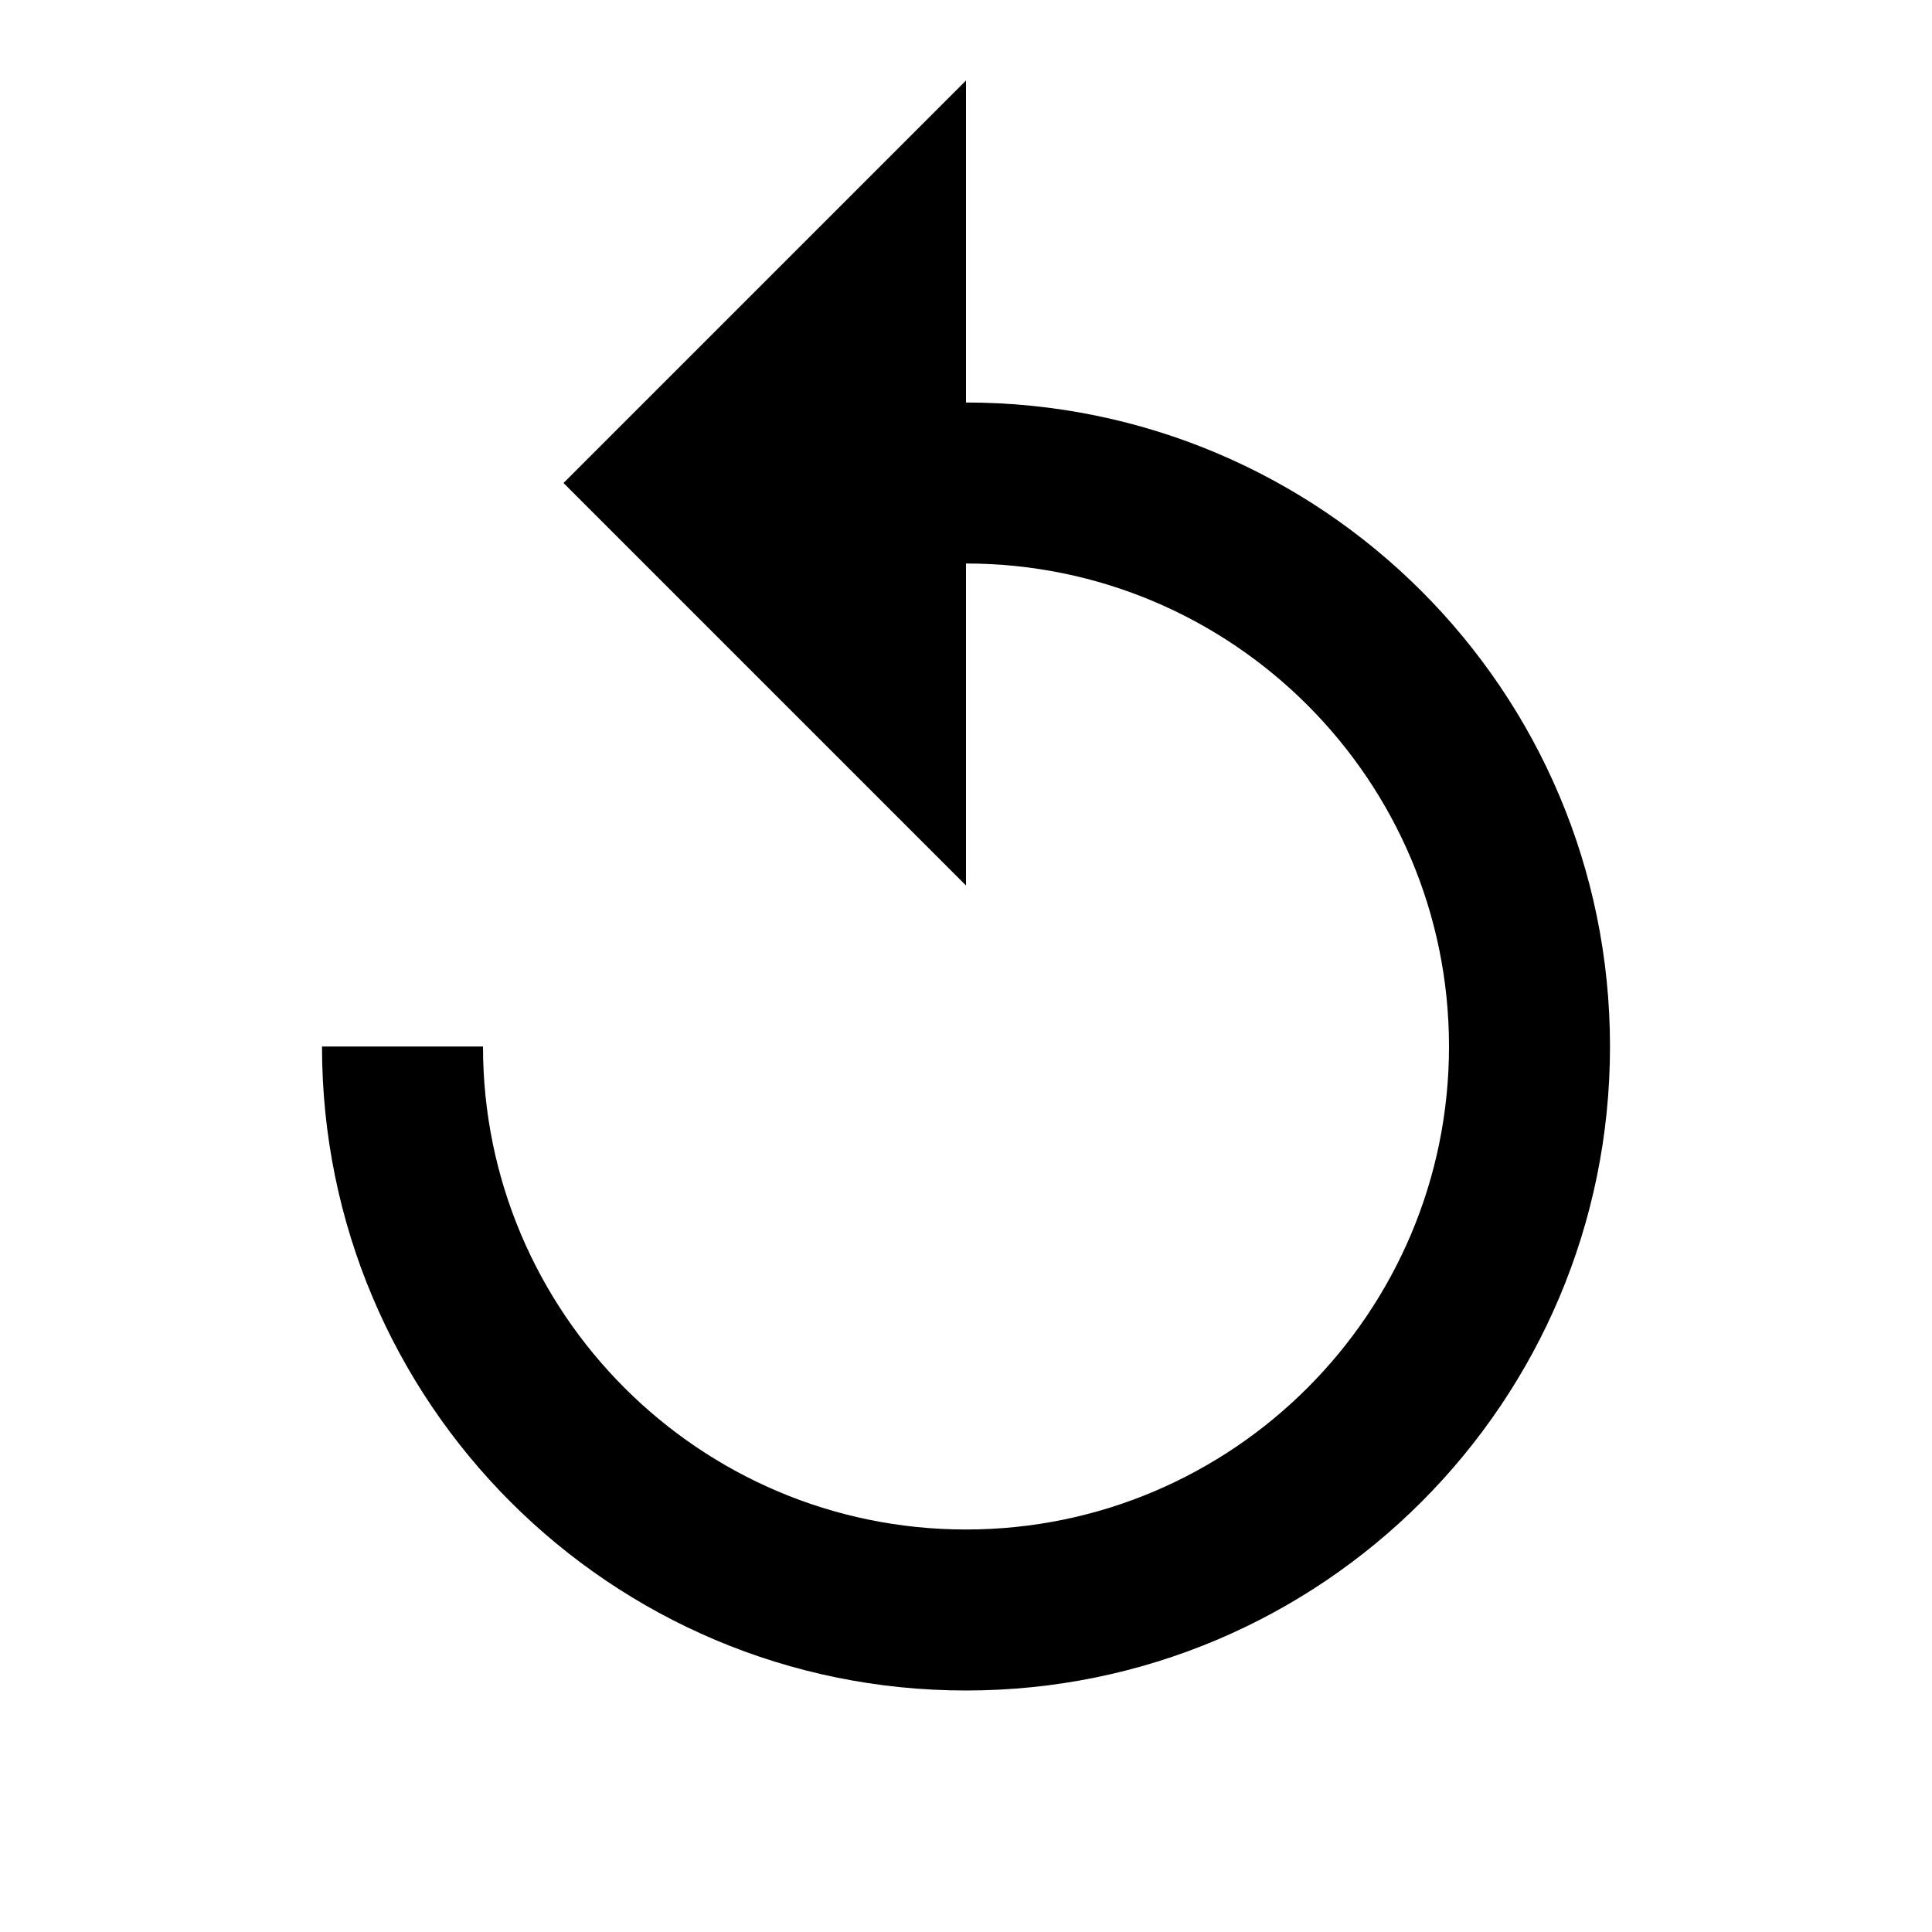
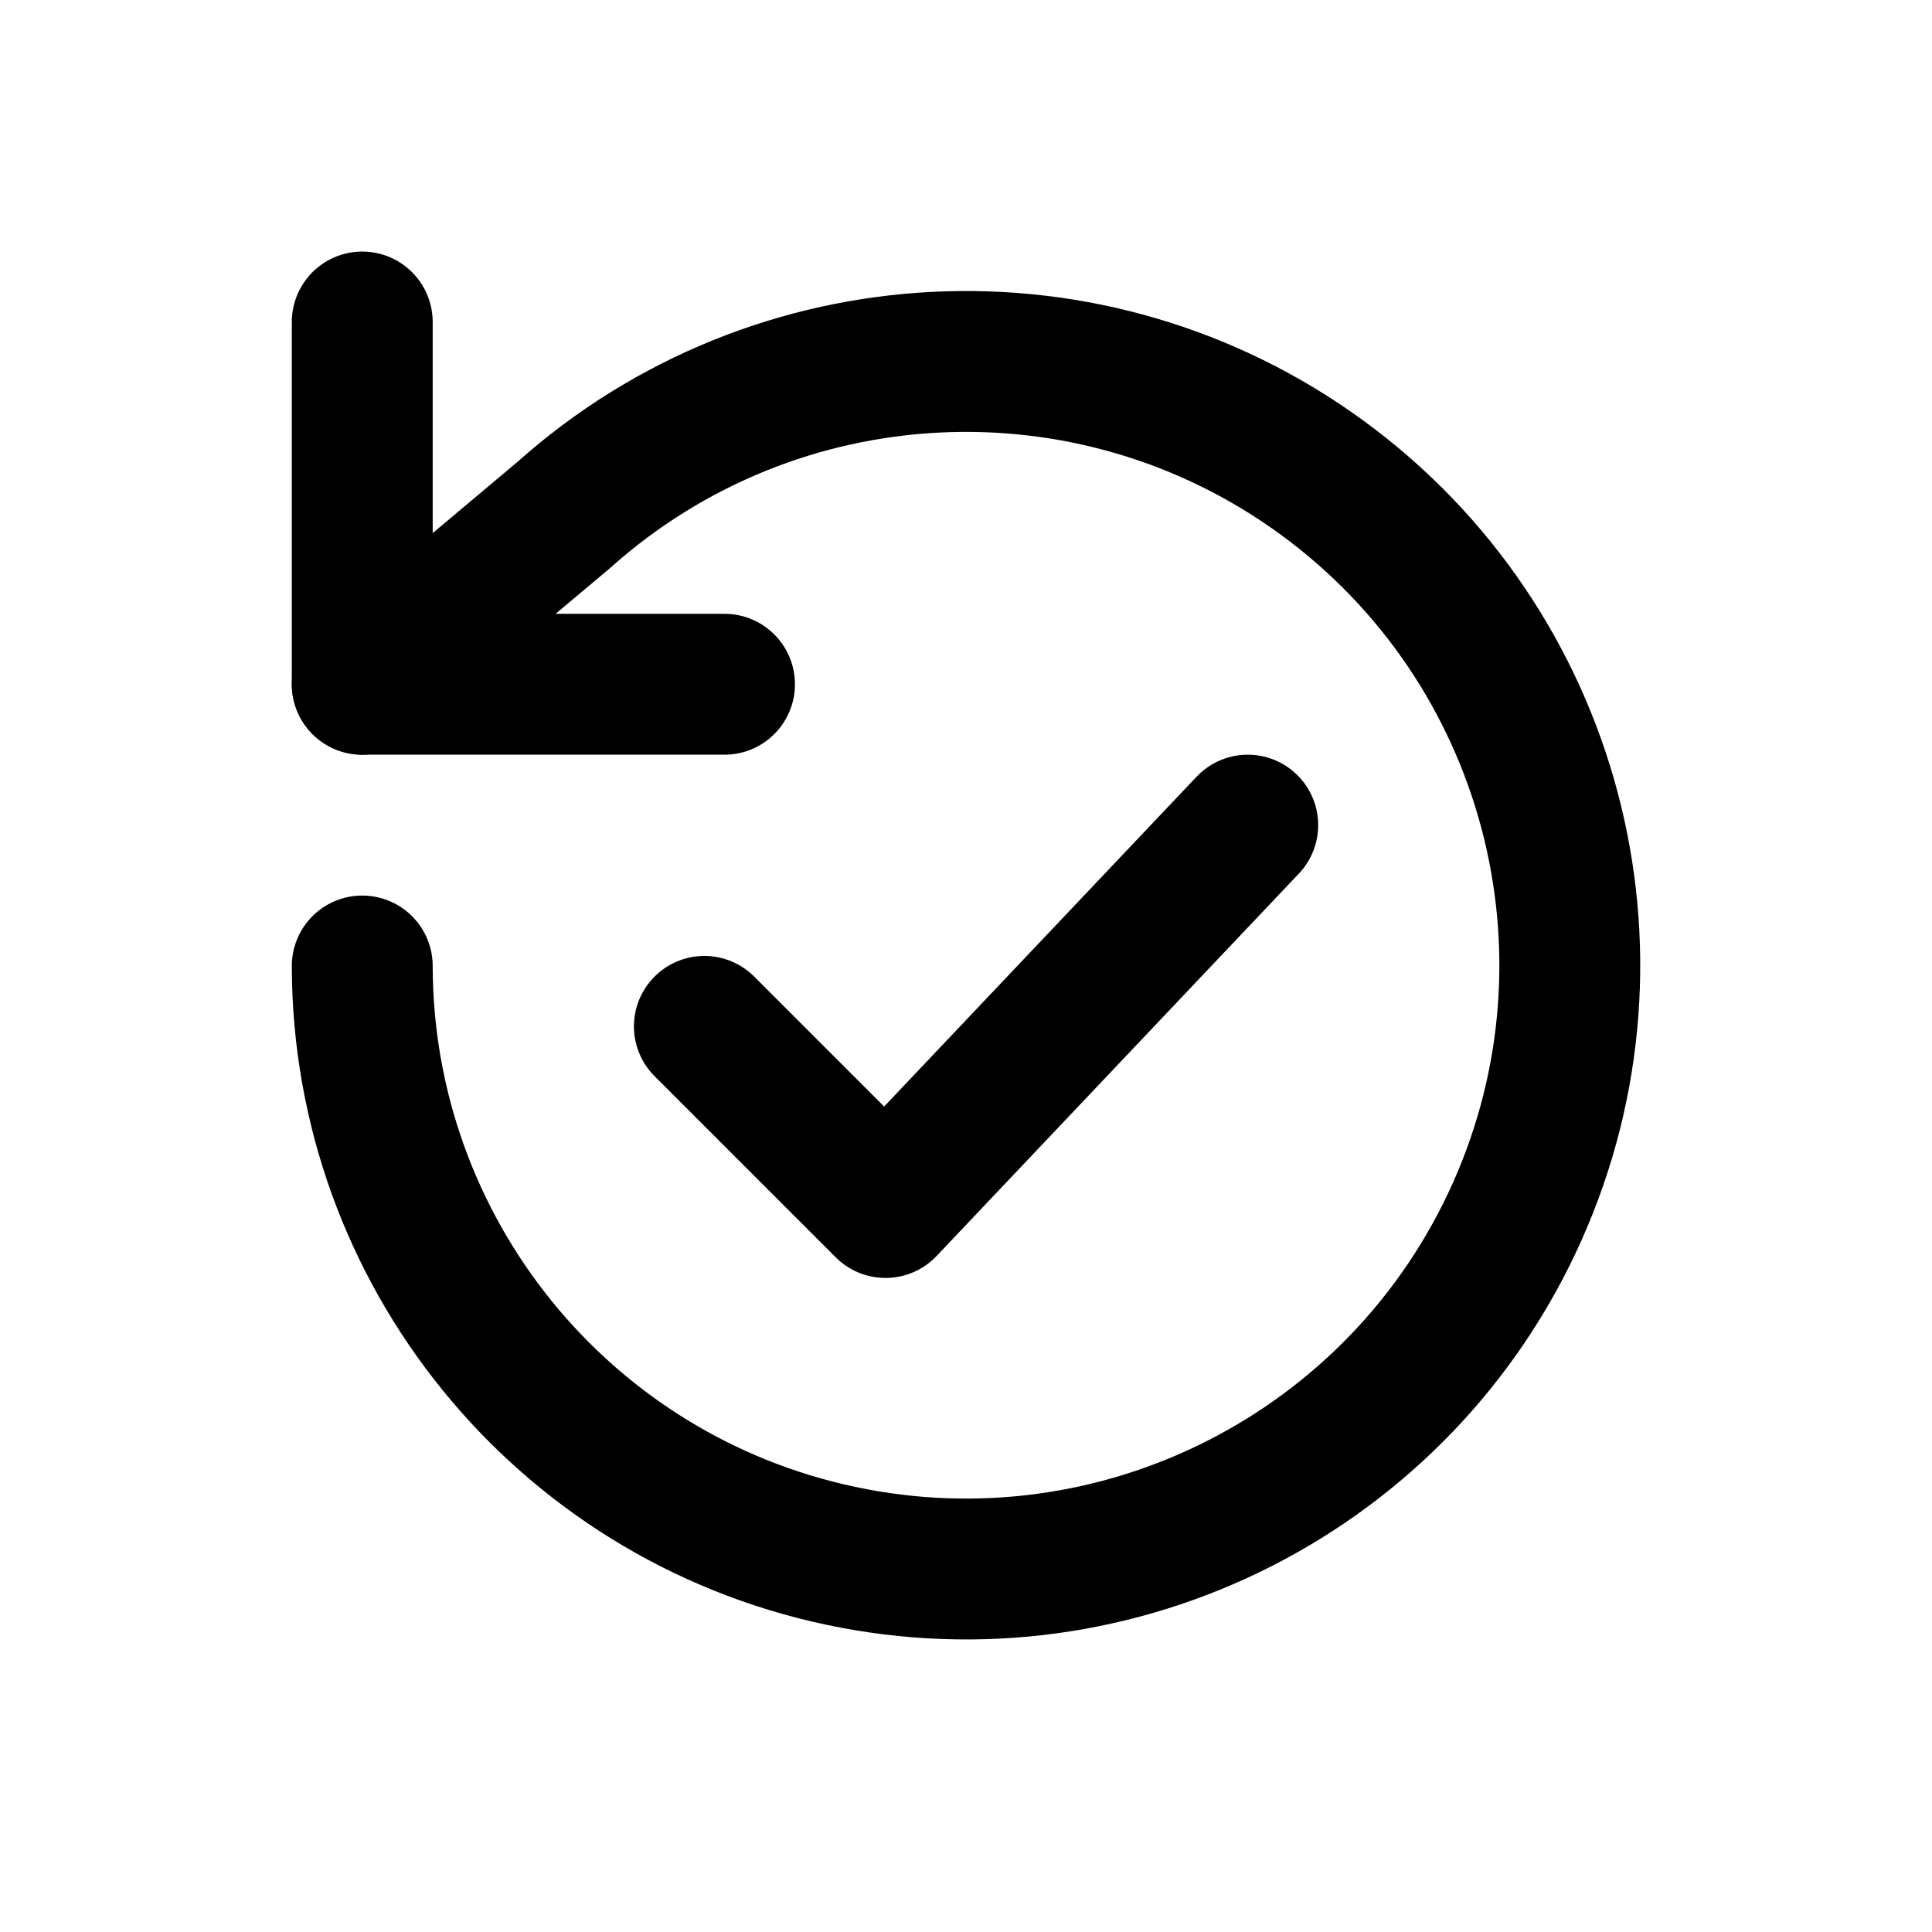
- <svg xmlns="http://www.w3.org/2000/svg" viewBox="0 0 24 24">
-   <path fill="currentColor" stroke="none" d="M12 5V1L7 6l5 5V7c3.31 0 6 2.69 6 6s-2.69 6-6 6-6-2.69-6-6H4c0 4.42 3.58 8 8 8s8-3.58 8-8-3.58-8-8-8z" />
+ <svg xmlns="http://www.w3.org/2000/svg" viewBox="0 0 24 24" fill="none" stroke="currentColor" stroke-width="1.75" stroke-linecap="round" stroke-linejoin="round">
+   <path d="M4.5 12a7.5 7.5 0 1 0 2.5-5.6L4.5 8.5" />
+   <path d="M4.5 4v4.5H9" />
+   <path d="m8.75 12.75 2.25 2.25L15.5 10.25" />
</svg>
